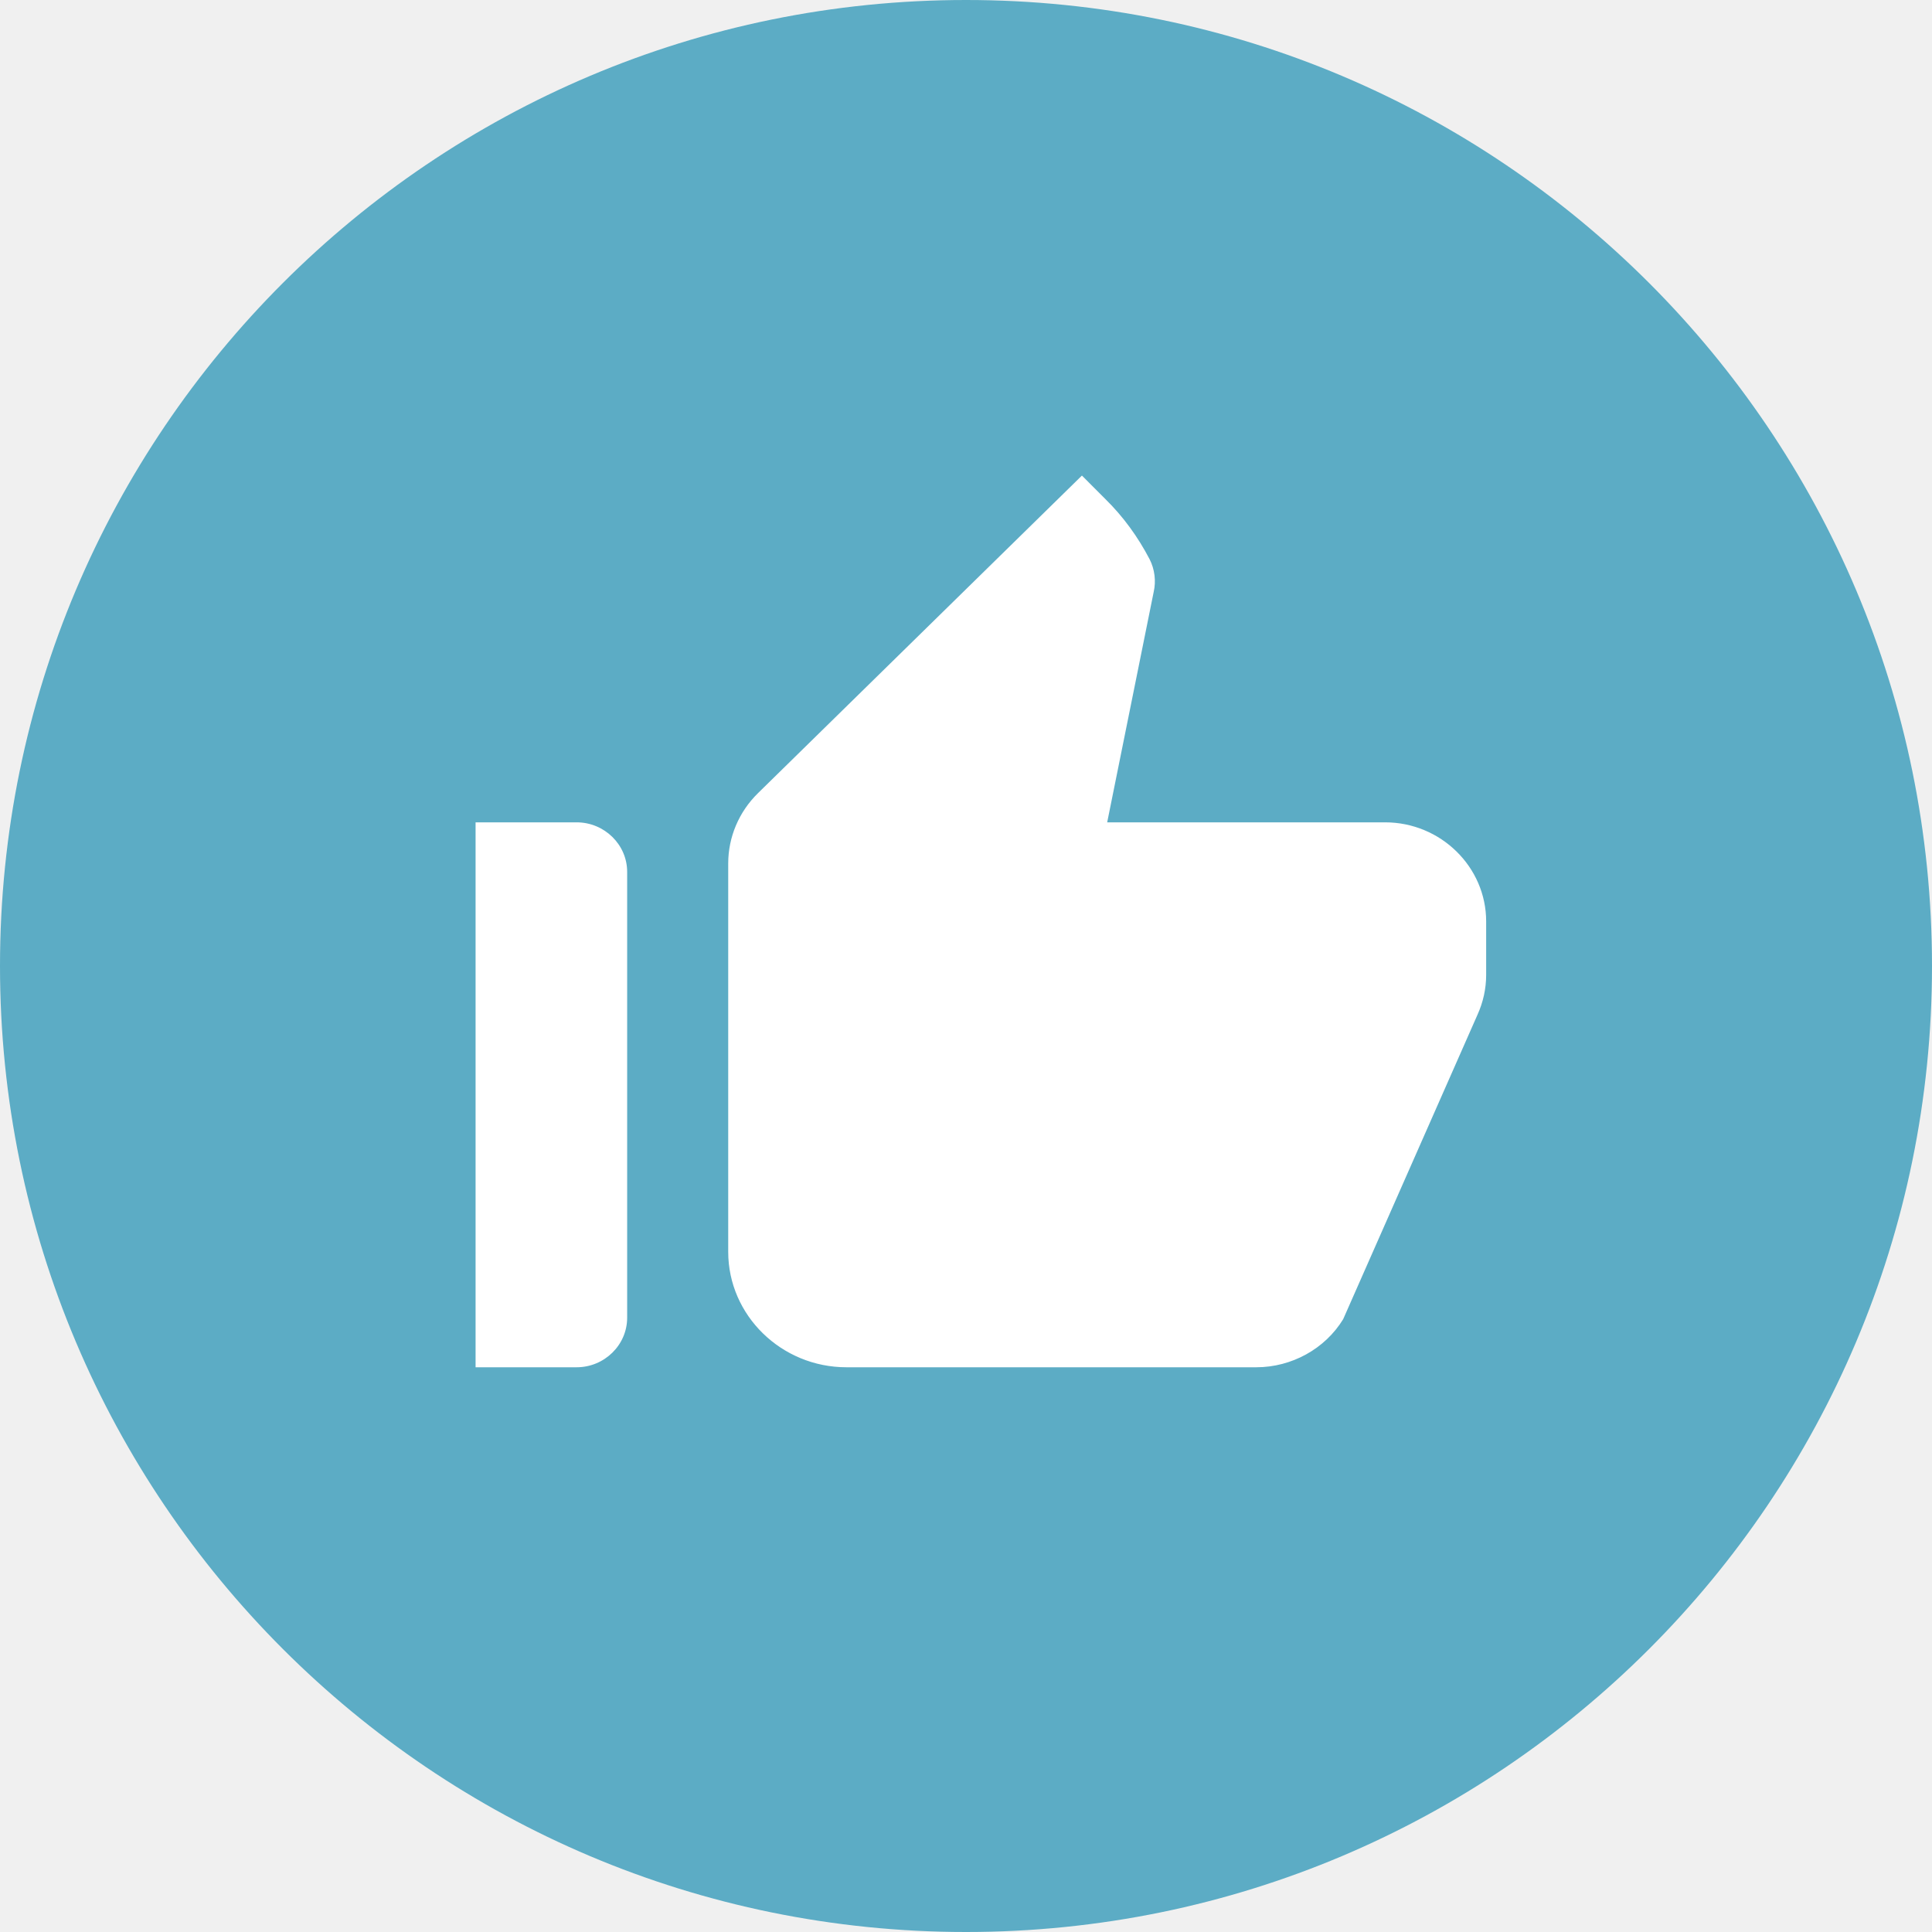
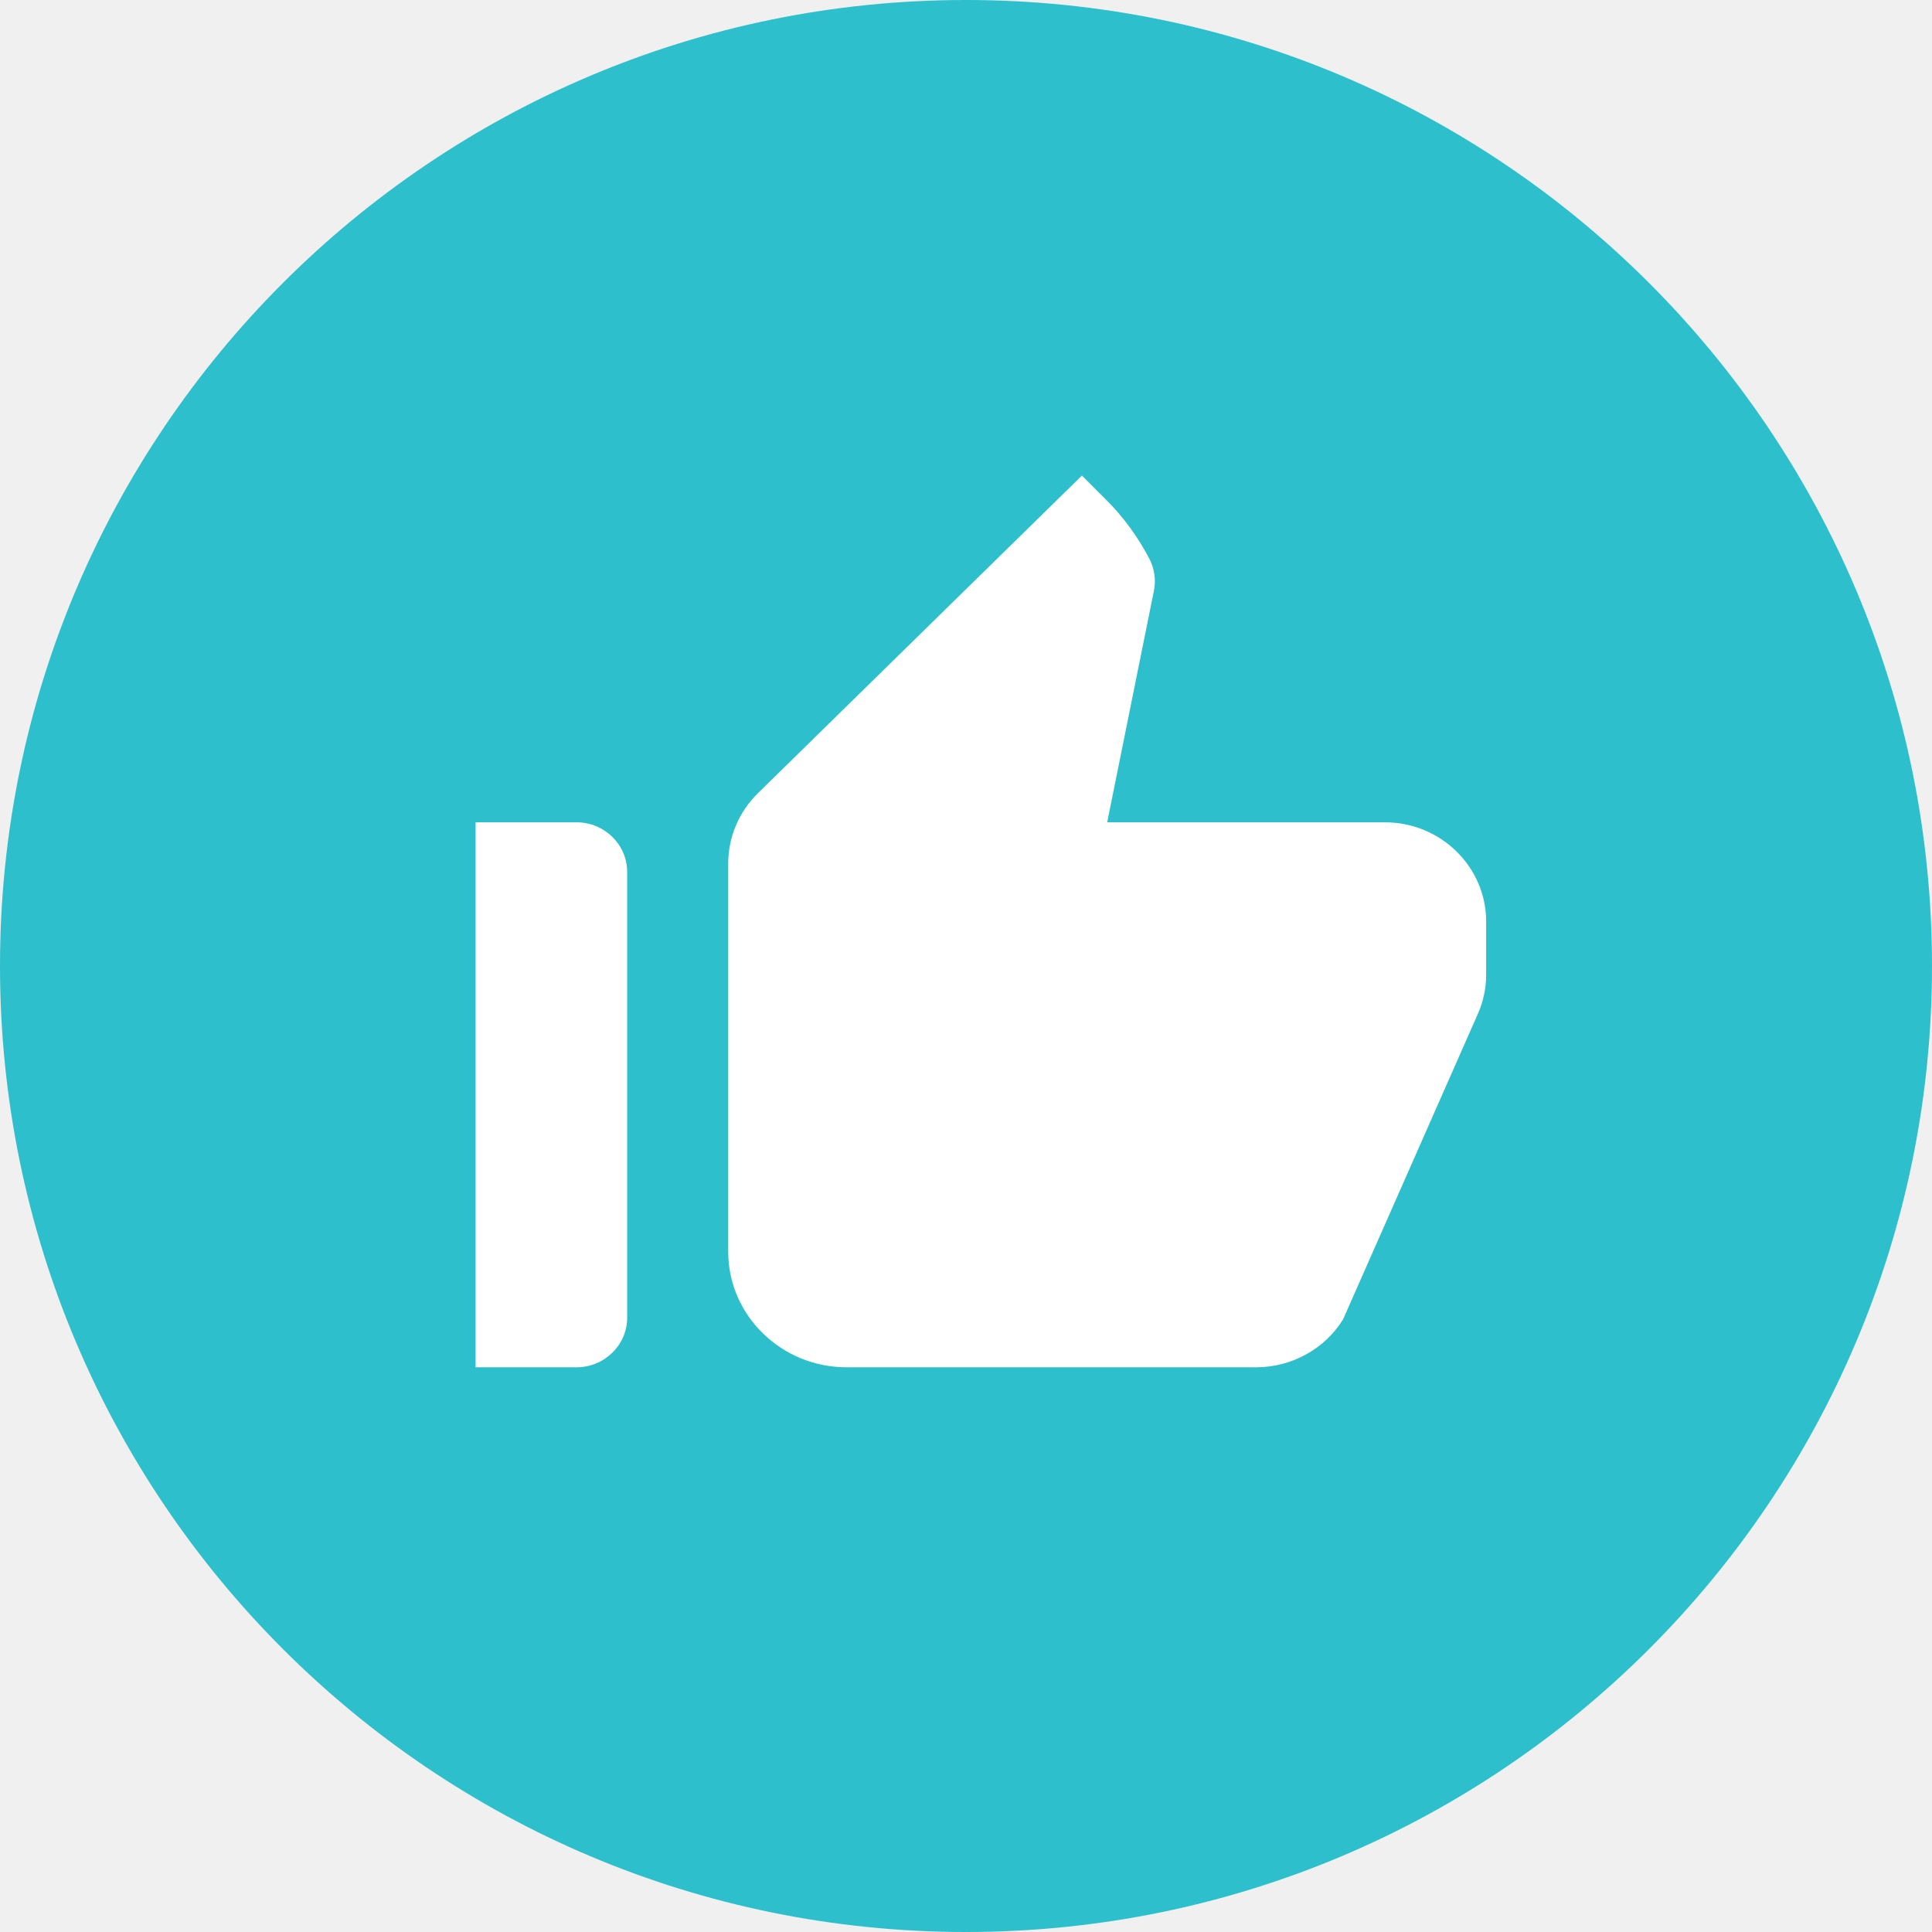
- <svg xmlns="http://www.w3.org/2000/svg" width="128" height="128" viewBox="0 0 128 128" fill="none">
-   <circle cx="64" cy="64" r="64" fill="#5CACC5" />
-   <path d="M31.508 90.585H38.203C40.044 90.585 41.551 89.108 41.551 87.303V57.764C41.551 55.959 40.044 54.482 38.203 54.482H31.508V90.585ZM97.893 67.216C98.261 66.396 98.462 65.51 98.462 64.591V61.046C98.462 57.436 95.449 54.482 91.766 54.482H73.354L76.434 39.221C76.601 38.499 76.501 37.711 76.166 37.054C75.396 35.578 74.425 34.232 73.22 33.05L71.68 31.508L50.221 52.546C48.949 53.793 48.246 55.467 48.246 57.206V82.938C48.246 87.139 51.761 90.585 56.08 90.585H83.23C85.573 90.585 87.782 89.37 88.988 87.401L97.893 67.216Z" fill="white" />
+ <svg xmlns="http://www.w3.org/2000/svg" width="66" height="66" viewBox="0 0 66 66" fill="none">
+   <circle cx="33" cy="33" r="33" fill="#2DC0CC" />
+   <path d="M16.246 46.708H19.698C20.648 46.708 21.425 45.946 21.425 45.015V29.785C21.425 28.854 20.648 28.092 19.698 28.092H16.246V46.708ZM50.476 34.658C50.666 34.235 50.769 33.778 50.769 33.305V31.477C50.769 29.615 49.216 28.092 47.317 28.092H37.823L39.411 20.223C39.497 19.851 39.446 19.445 39.273 19.106C38.876 18.345 38.375 17.651 37.754 17.041L36.96 16.246L25.895 27.094C25.239 27.737 24.877 28.6 24.877 29.497V42.765C24.877 44.931 26.689 46.708 28.916 46.708H42.915C44.123 46.708 45.263 46.081 45.884 45.066L50.476 34.658Z" fill="white" />
</svg>
